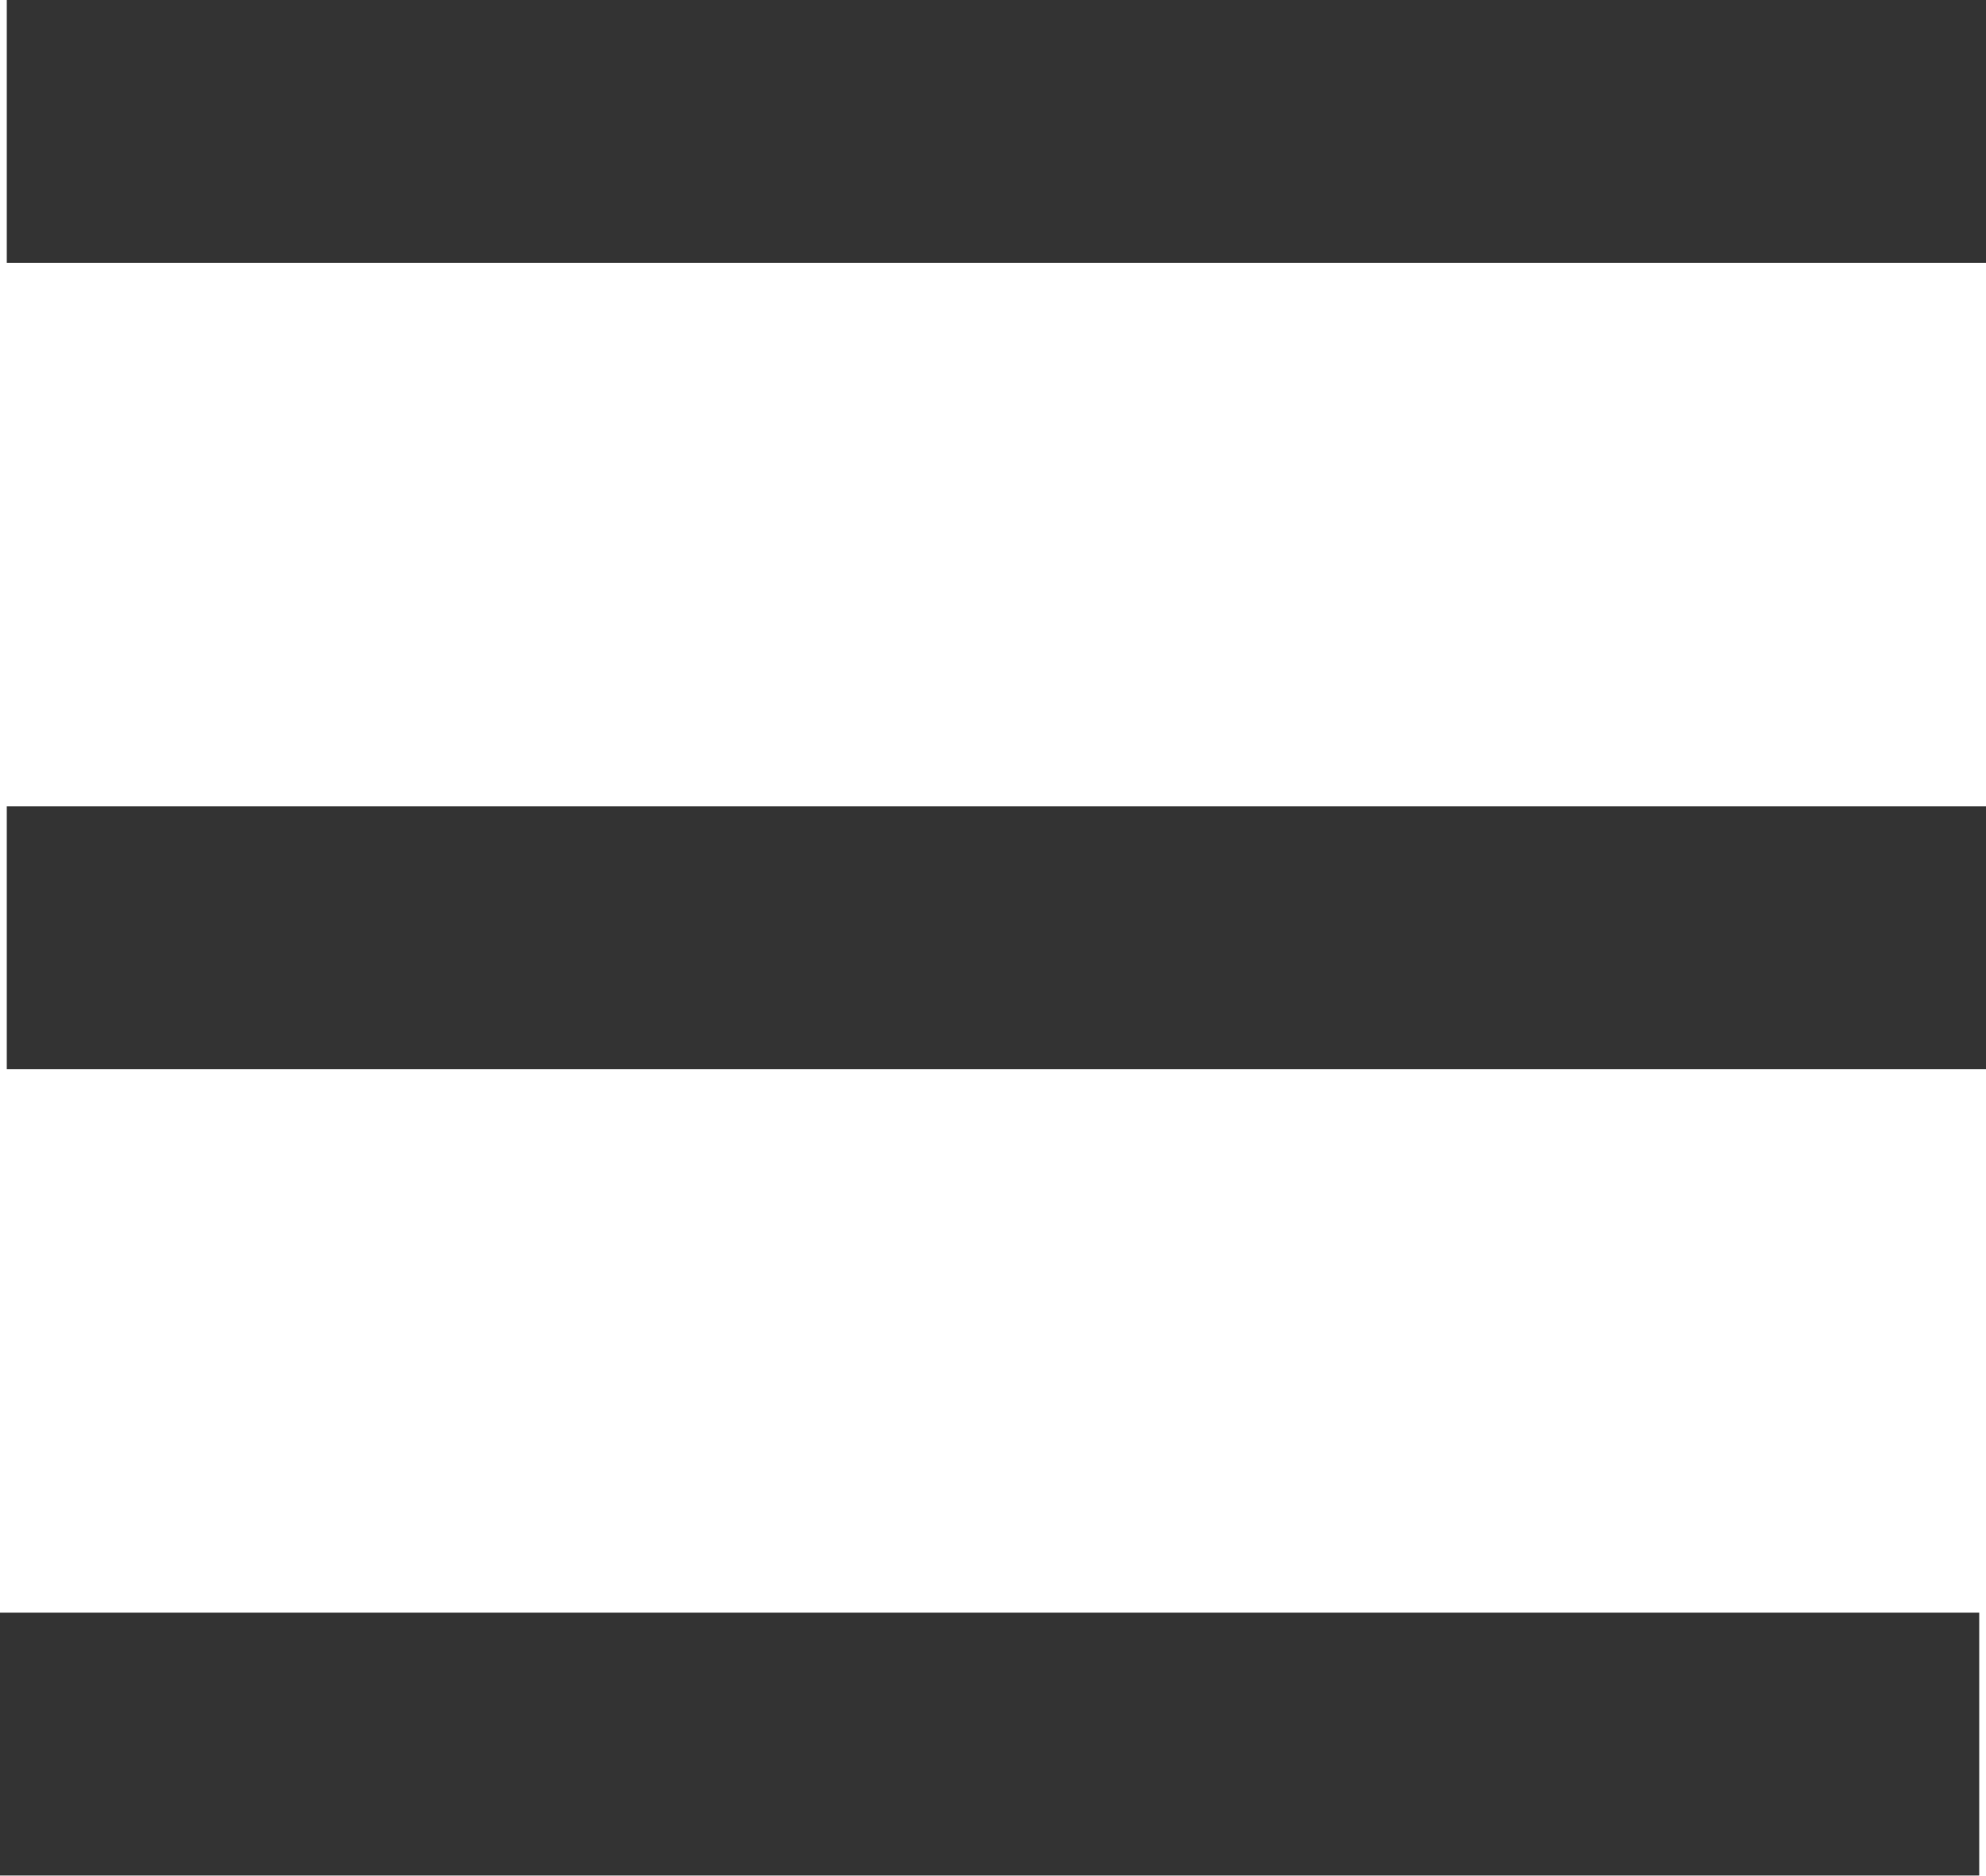
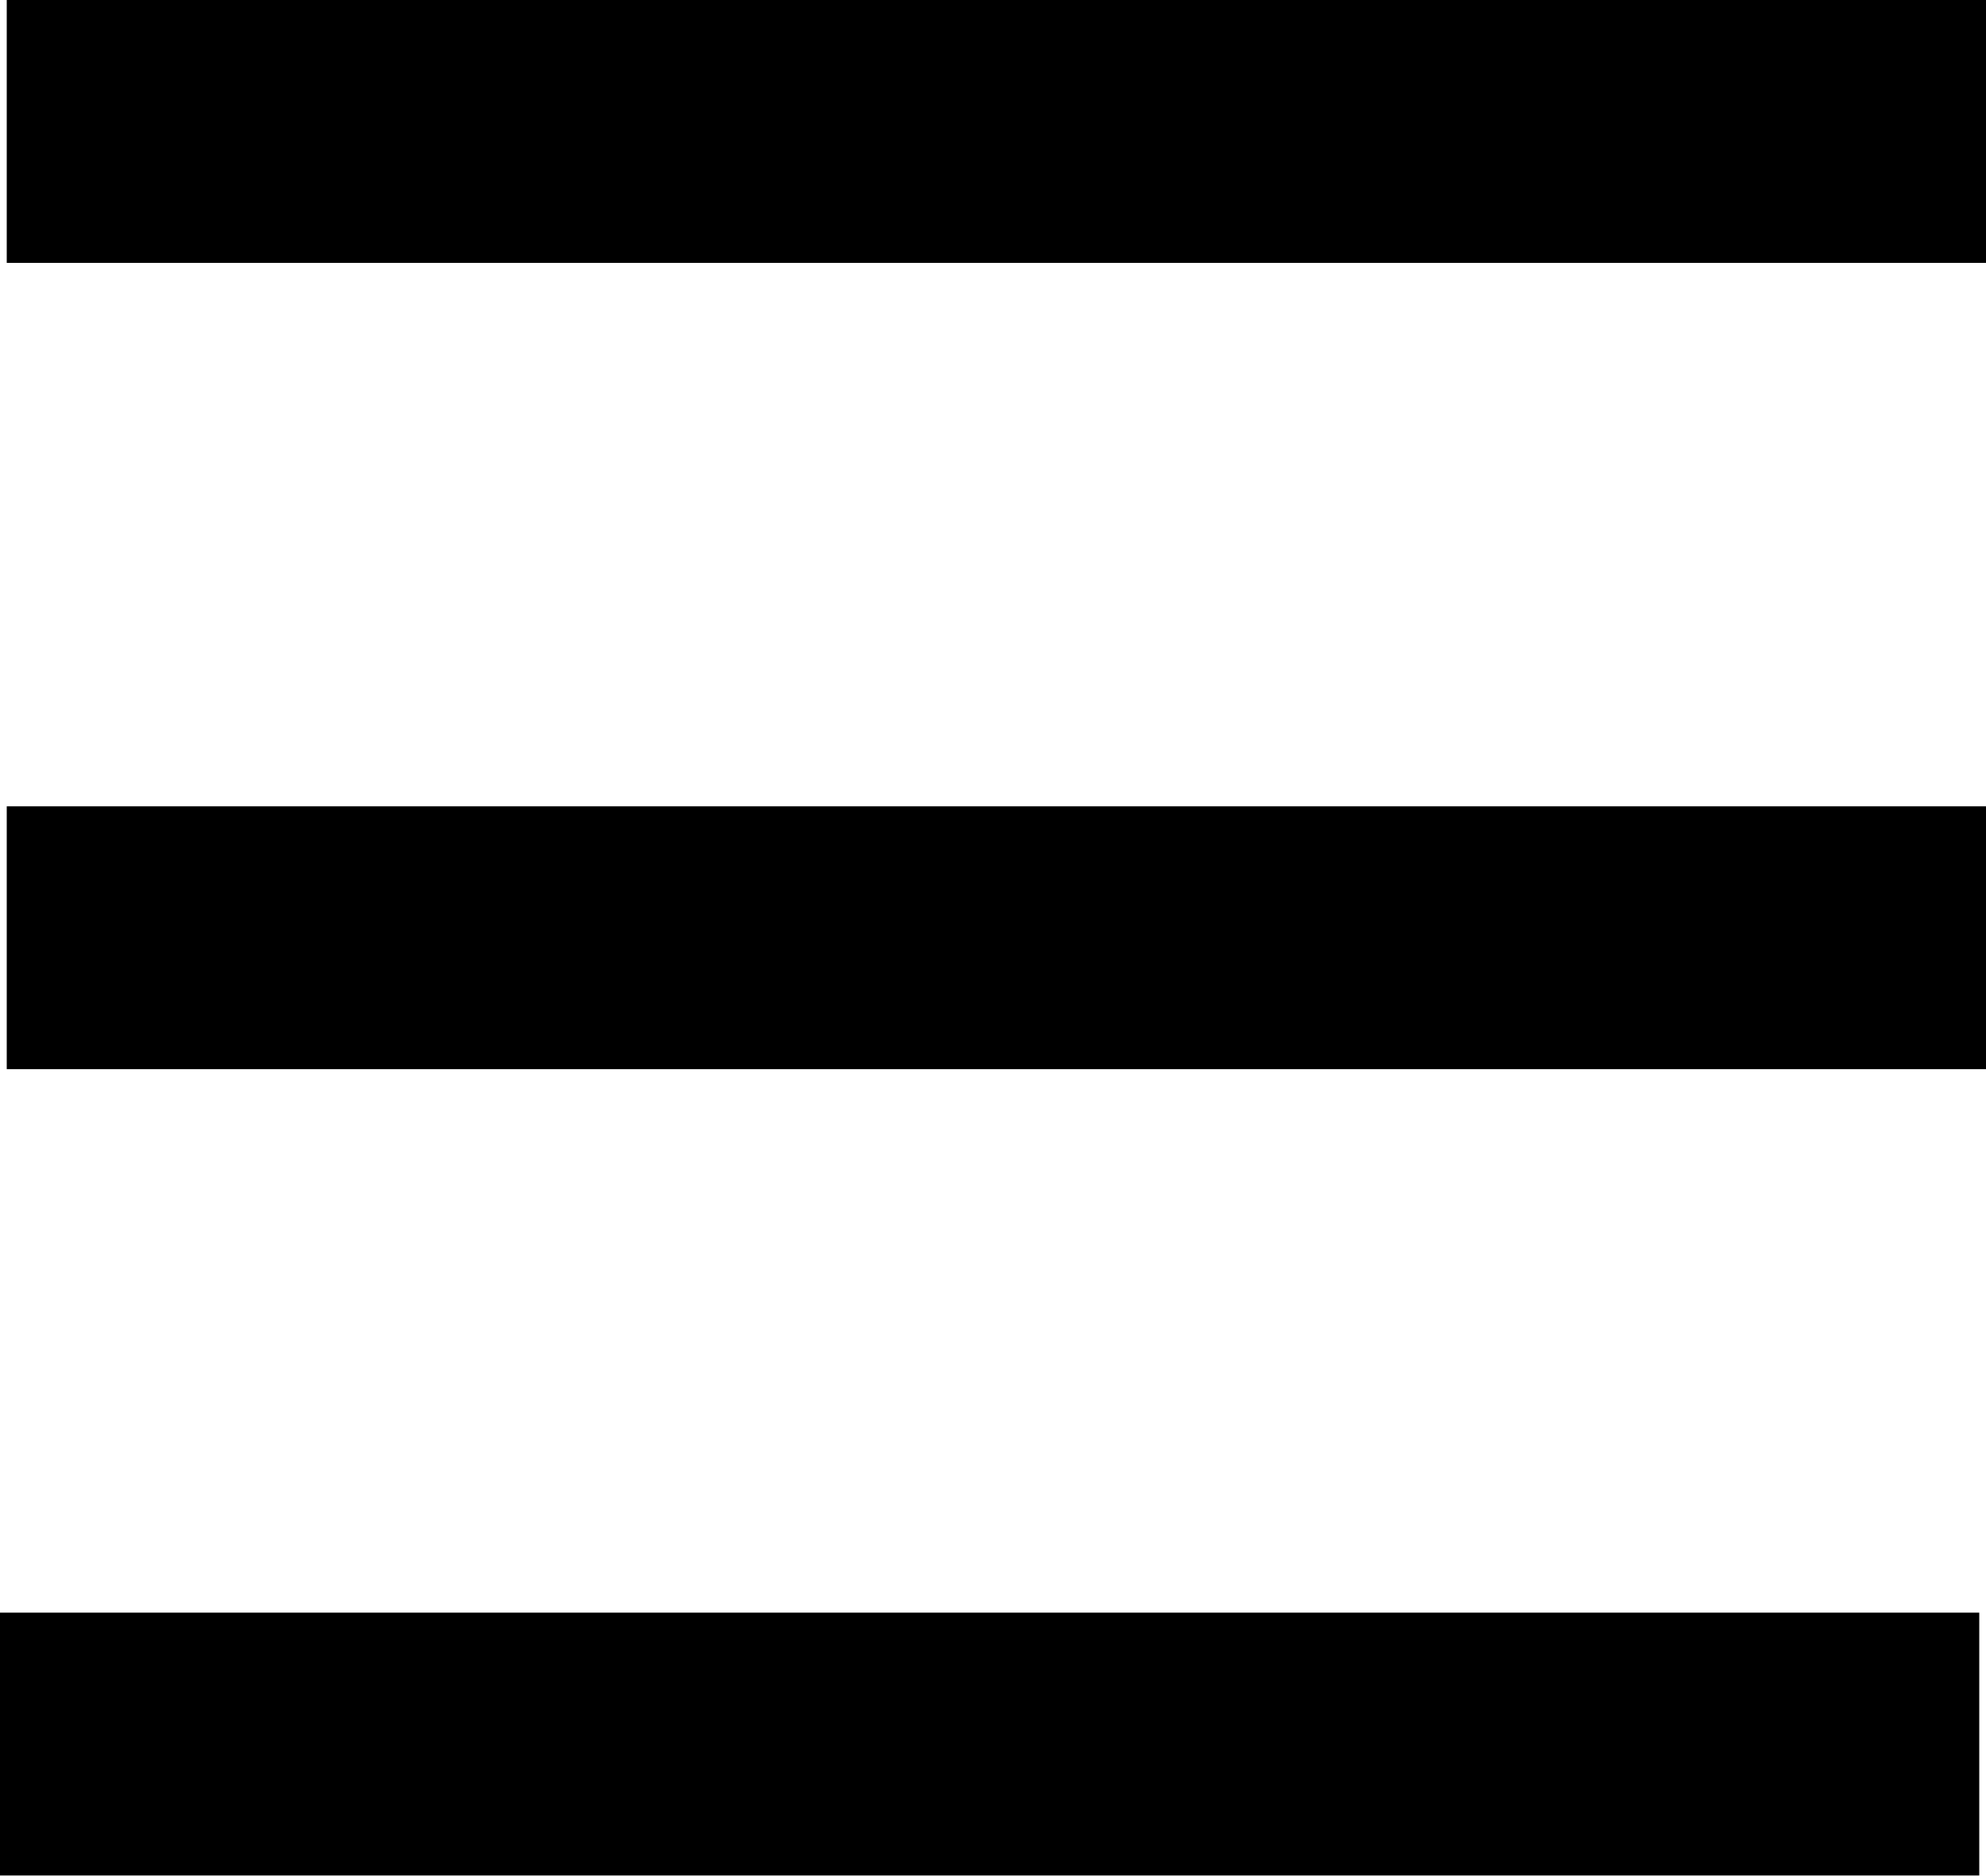
<svg xmlns="http://www.w3.org/2000/svg" id="Layer_1" data-name="Layer 1" viewBox="0 0 468.08 442.13">
-   <defs>
-     <style>.cls-15{fill:#333;}</style>
-   </defs>
  <rect class="cls-15" y="380.16" width="466.49" height="61.96" />
  <polygon class="cls-15" points="1.59 196.78 1.59 252.04 468.08 252.04 468.08 196.78 468.08 190.08 1.59 190.08 1.59 196.78" />
  <polygon class="cls-15" points="1.59 0 1.59 6.07 1.59 61.34 1.59 61.97 468.08 61.97 468.08 61.34 468.08 6.07 468.08 0 1.59 0" />
</svg>
